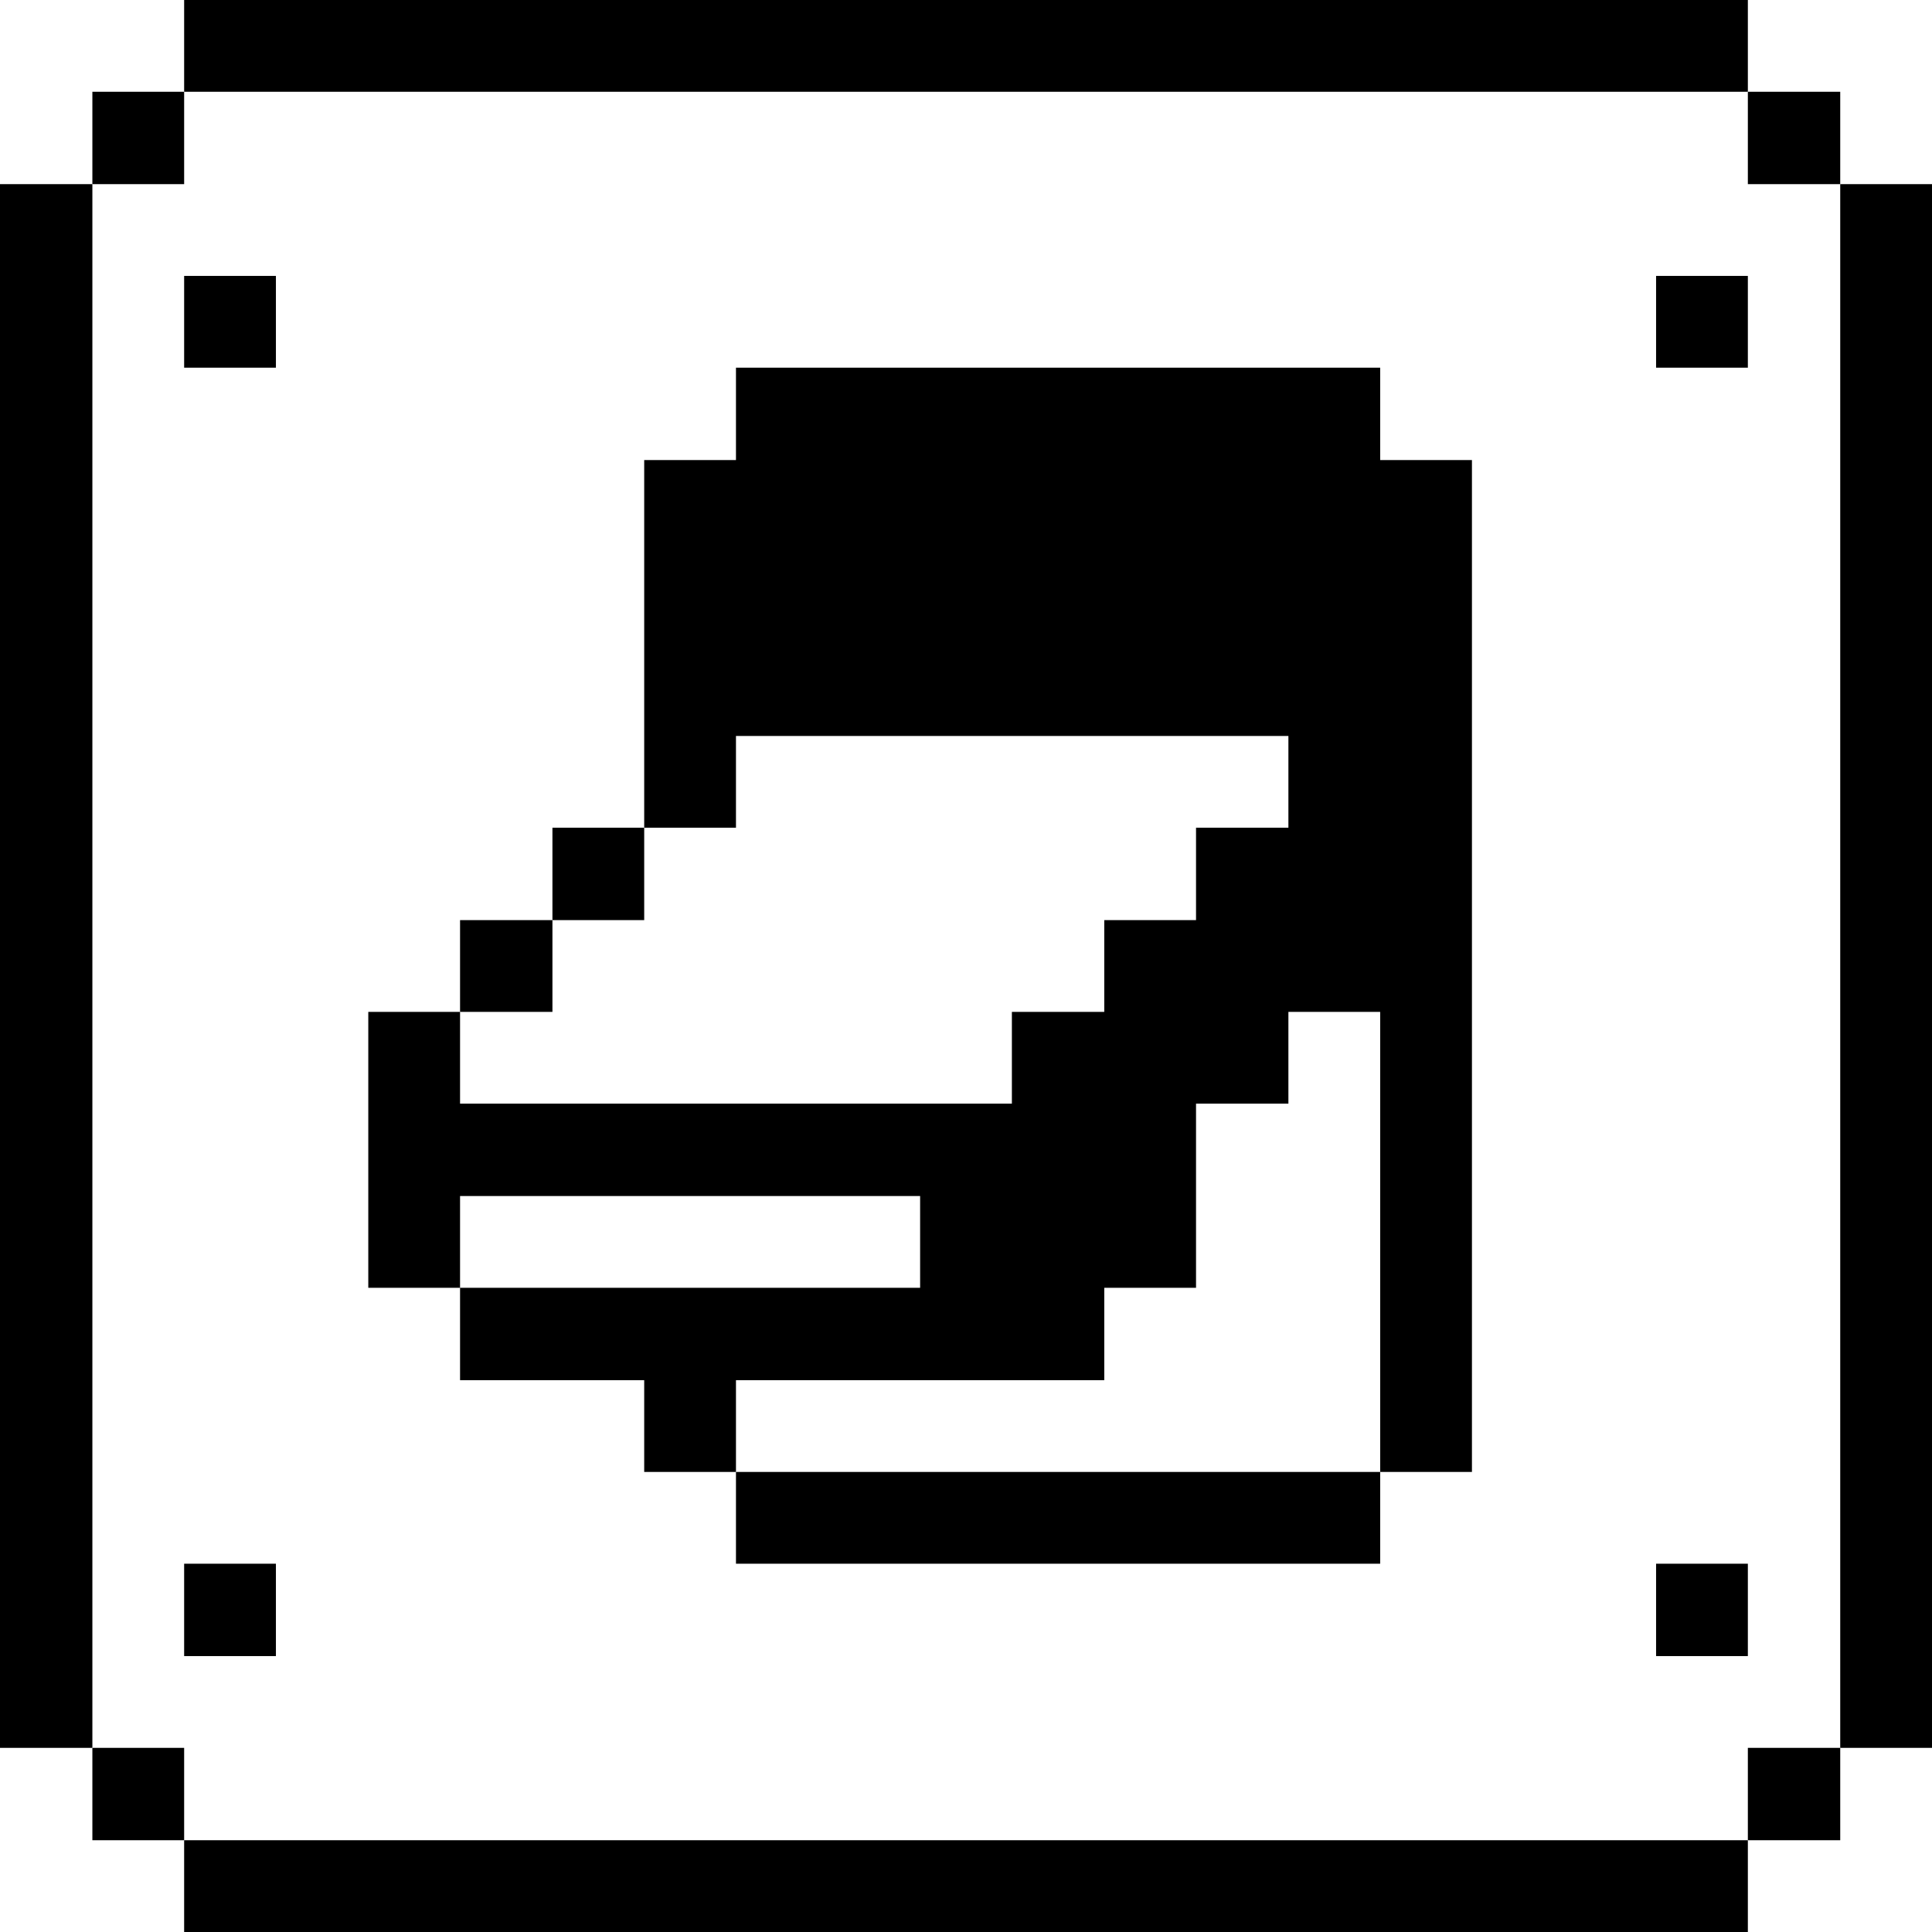
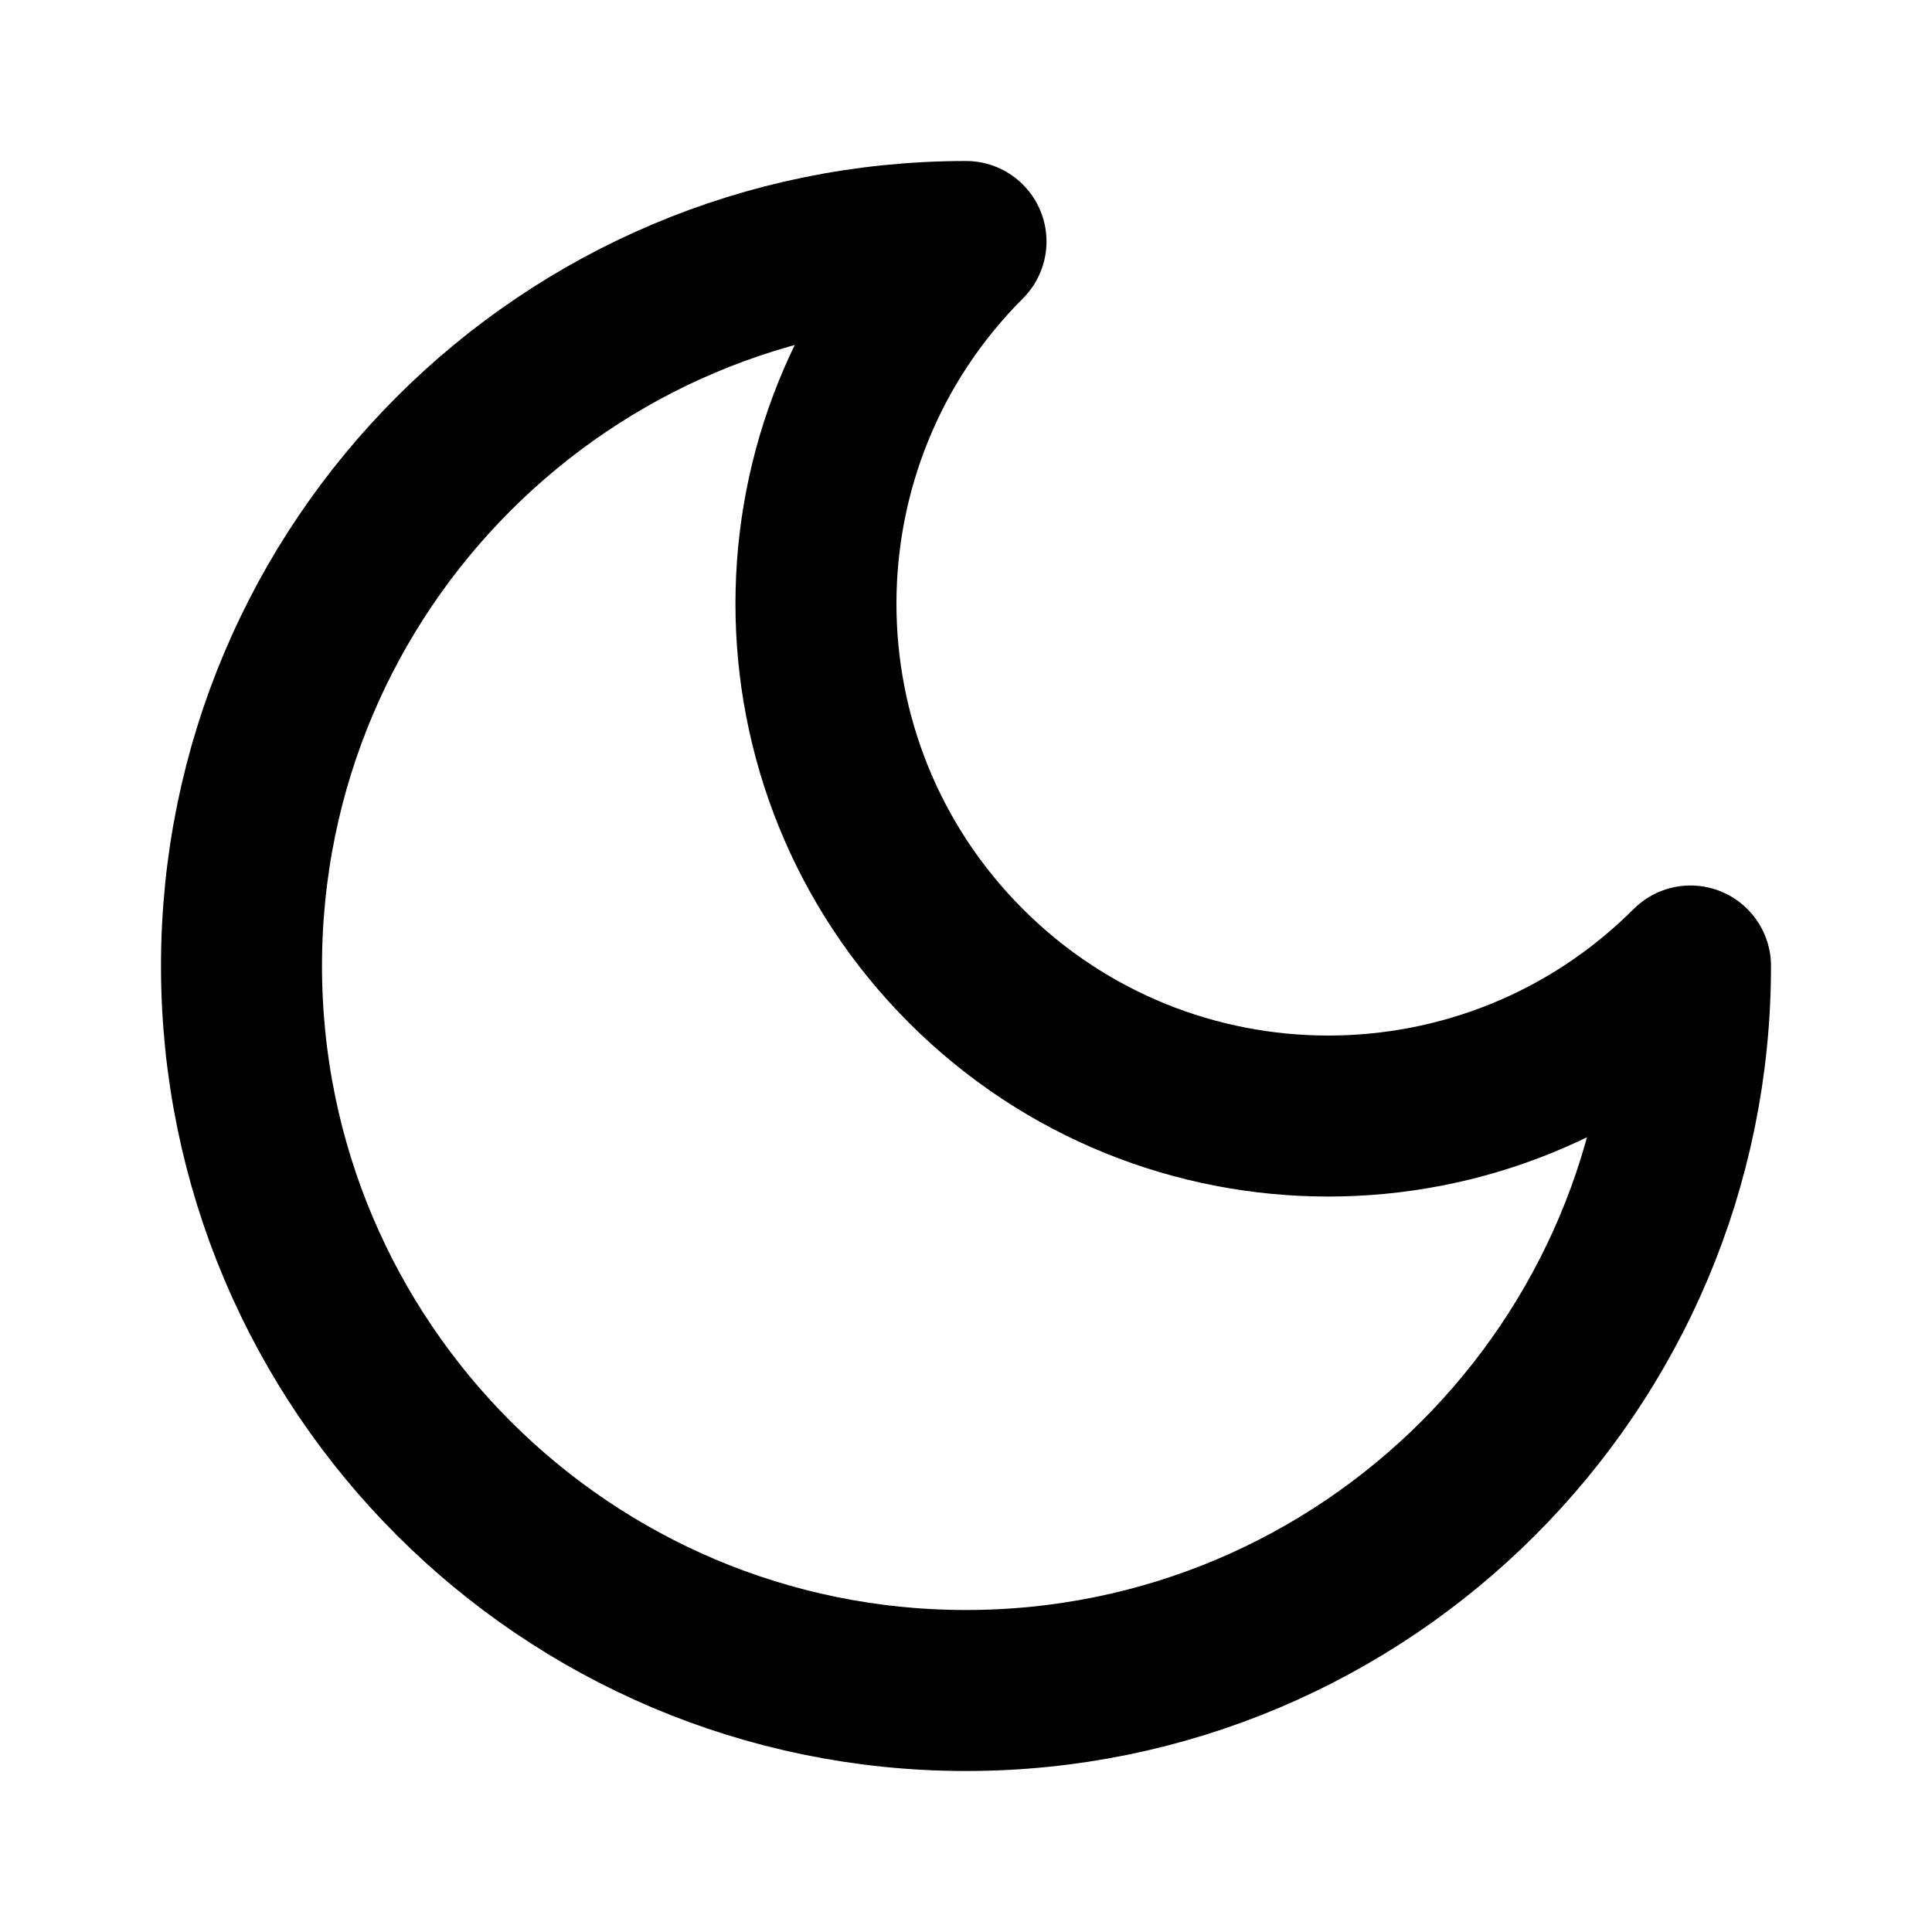
- <svg xmlns="http://www.w3.org/2000/svg" viewBox="0 0 32 32" id="Interface-Essential-Switch-Off--Streamline-Pixel">
-   <g>
-     <path d="M30.48 3.05H32v25.9h-1.52Z" fill="#000000" stroke-width="1" />
-     <path d="M28.95 28.95h1.53v1.53h-1.53Z" fill="#000000" stroke-width="1" />
-     <path d="M28.95 1.52h1.53v1.53h-1.53Z" fill="#000000" stroke-width="1" />
-     <path d="M27.43 25.9h1.52v1.53h-1.52Z" fill="#000000" stroke-width="1" />
-     <path d="M27.43 4.57h1.52v1.52h-1.52Z" fill="#000000" stroke-width="1" />
-     <path d="M3.05 30.48h25.9V32H3.05Z" fill="#000000" stroke-width="1" />
-     <path d="m22.86 6.09 -10.67 0 0 1.53 -1.52 0 0 6.09 1.52 0 0 -1.52 9.15 0 0 1.52 -1.53 0 0 1.53 -1.52 0 0 1.52 -1.53 0 0 1.52 -9.14 0 0 -1.52 -1.52 0 0 4.57 1.52 0 0 -1.52 7.62 0 0 1.52 -7.62 0 0 1.53 3.05 0 0 1.52 1.52 0 0 -1.52 6.1 0 0 -1.53 1.52 0 0 -3.05 1.53 0 0 -1.52 1.52 0 0 7.62 1.52 0 0 -16.76 -1.52 0 0 -1.53z" fill="#000000" stroke-width="1" />
-     <path d="M12.19 24.38h10.67v1.52H12.19Z" fill="#000000" stroke-width="1" />
-     <path d="M9.15 13.71h1.52v1.53H9.15Z" fill="#000000" stroke-width="1" />
-     <path d="M7.62 15.24h1.53v1.52H7.62Z" fill="#000000" stroke-width="1" />
-     <path d="M3.05 0h25.9v1.52H3.05Z" fill="#000000" stroke-width="1" />
-     <path d="M3.05 25.9h1.52v1.53H3.05Z" fill="#000000" stroke-width="1" />
-     <path d="M3.05 4.57h1.52v1.52H3.05Z" fill="#000000" stroke-width="1" />
-     <path d="M1.53 28.95h1.52v1.53H1.53Z" fill="#000000" stroke-width="1" />
-     <path d="M1.53 1.52h1.52v1.53H1.53Z" fill="#000000" stroke-width="1" />
-     <path d="M0 3.05h1.53v25.9H0Z" fill="#000000" stroke-width="1" />
-   </g>
+ <svg xmlns="http://www.w3.org/2000/svg" viewBox="0 0 24 24" fill="none" stroke="currentColor" stroke-width="2" stroke-linecap="round" stroke-linejoin="round">
+   <path d="M12 3a6 6 0 0 0 9 9 9 9 0 1 1-9-9Z" />
</svg>
